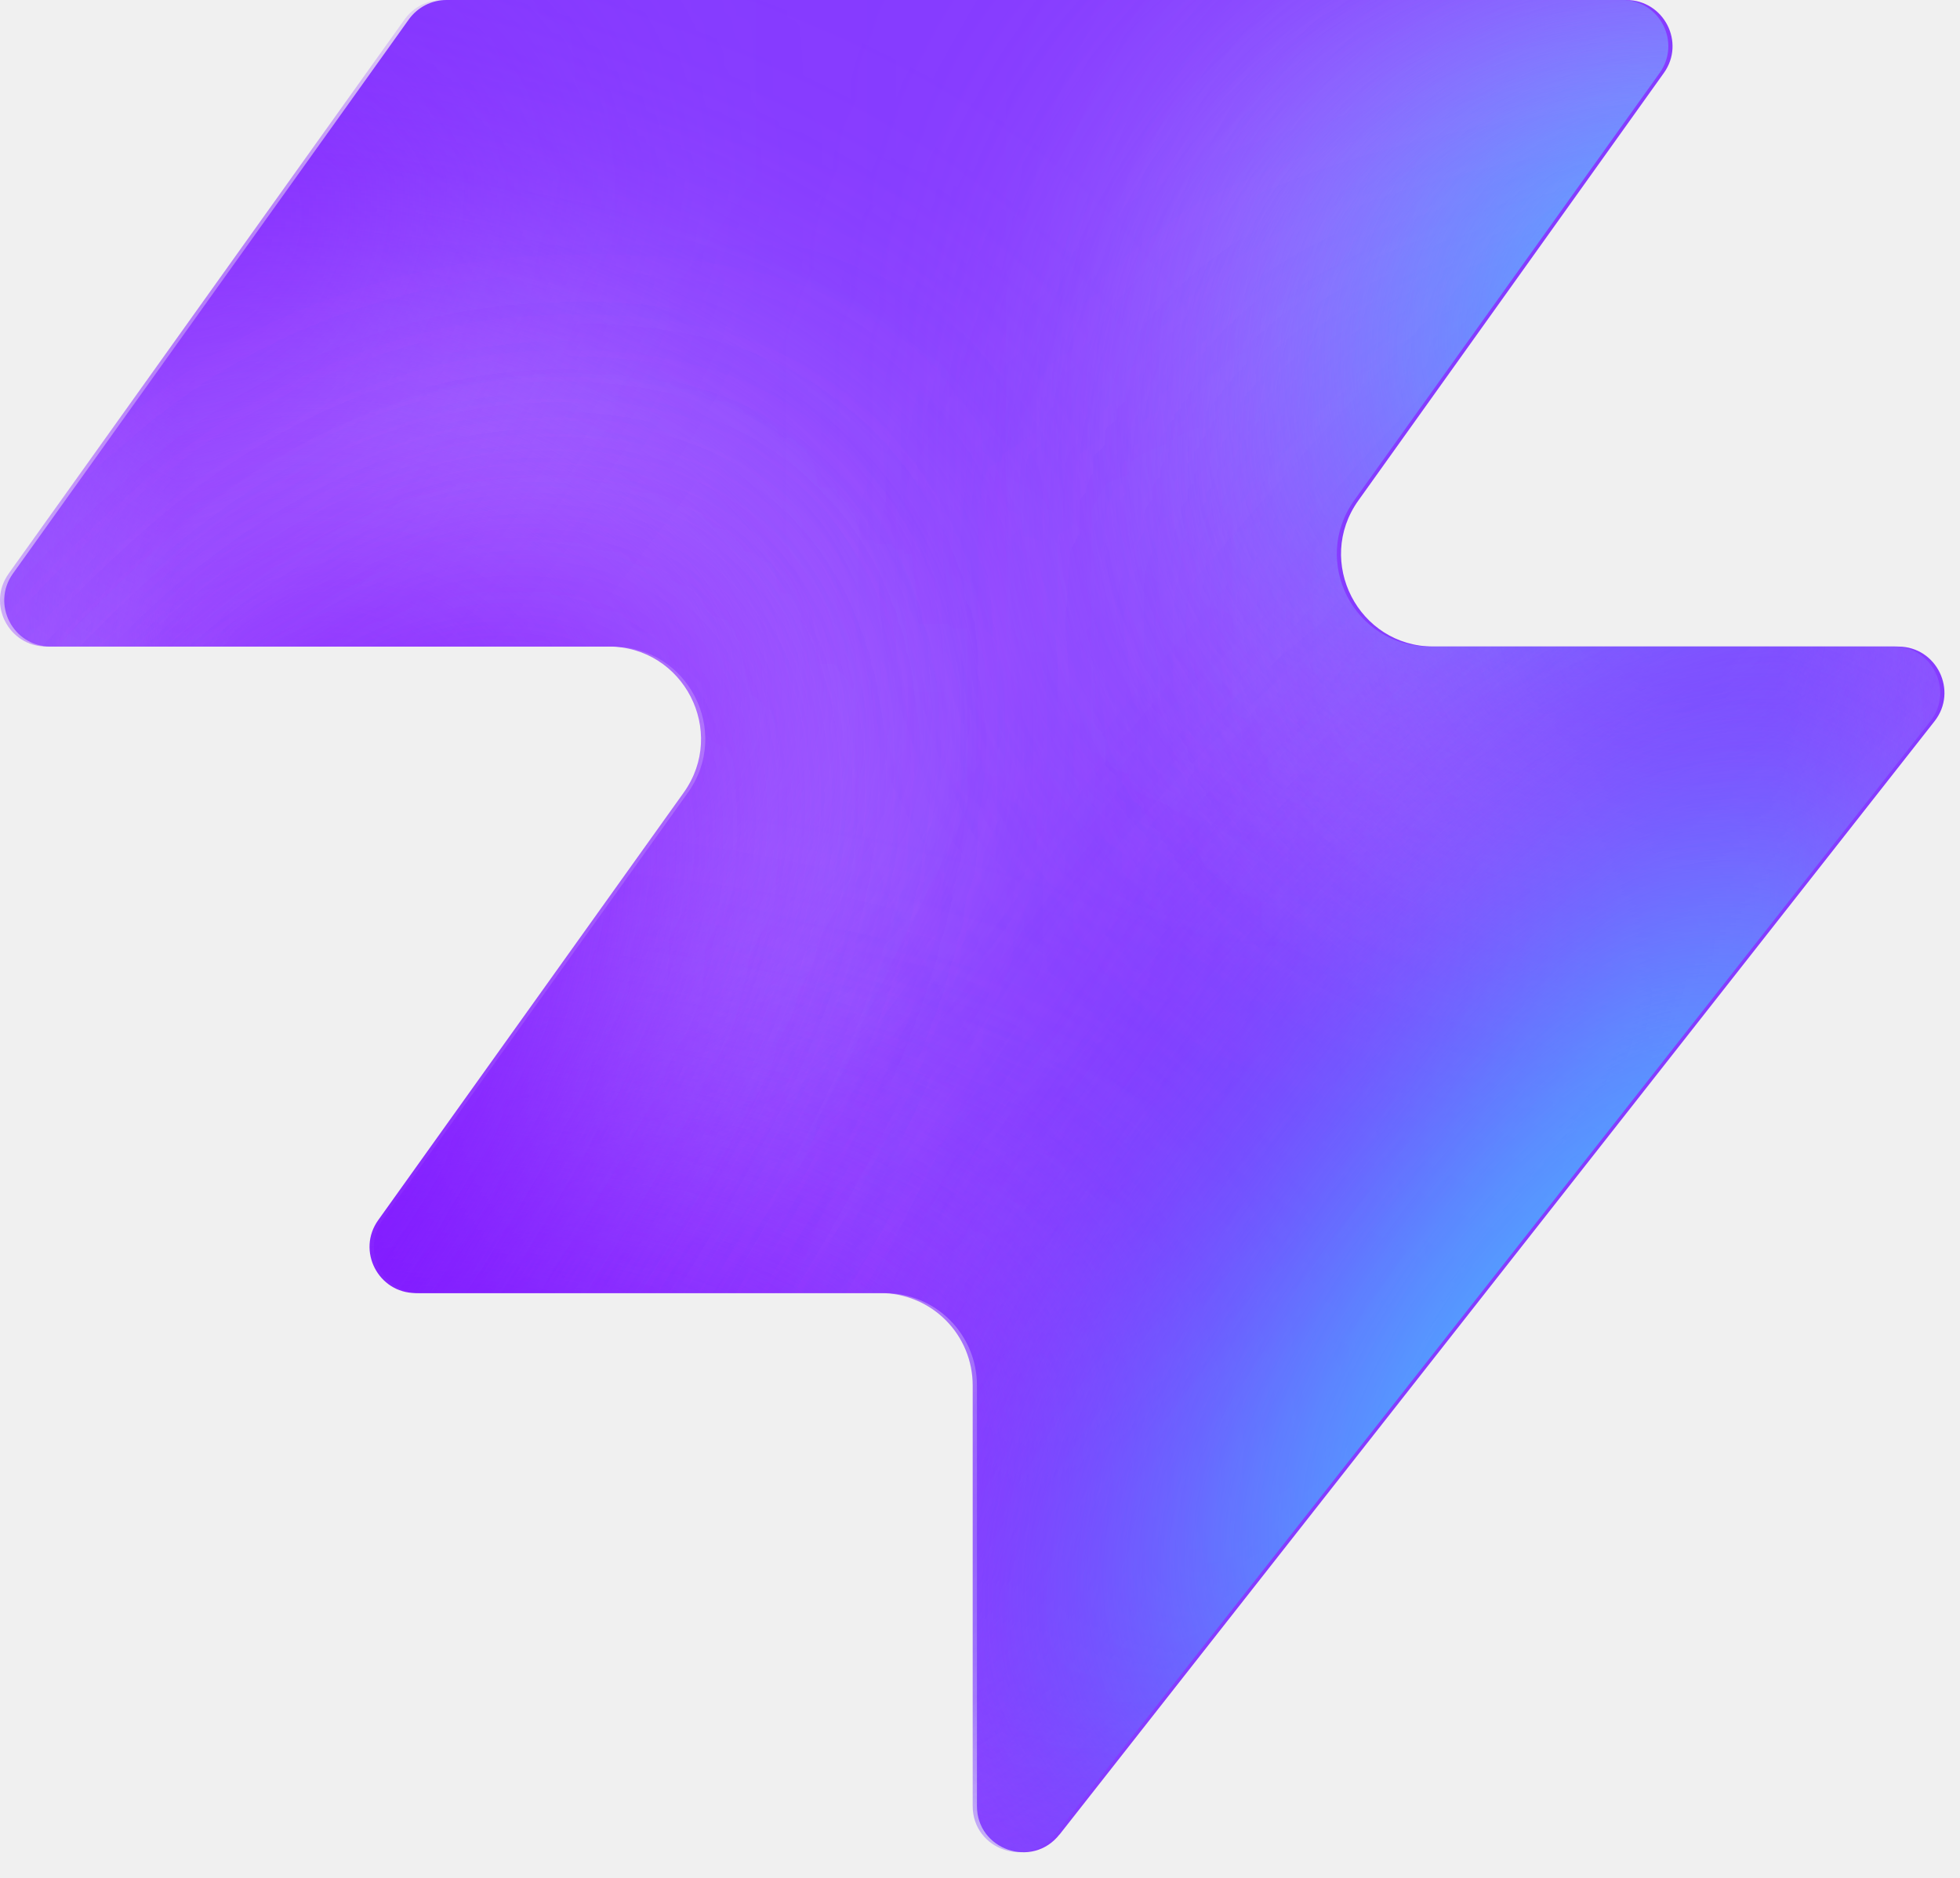
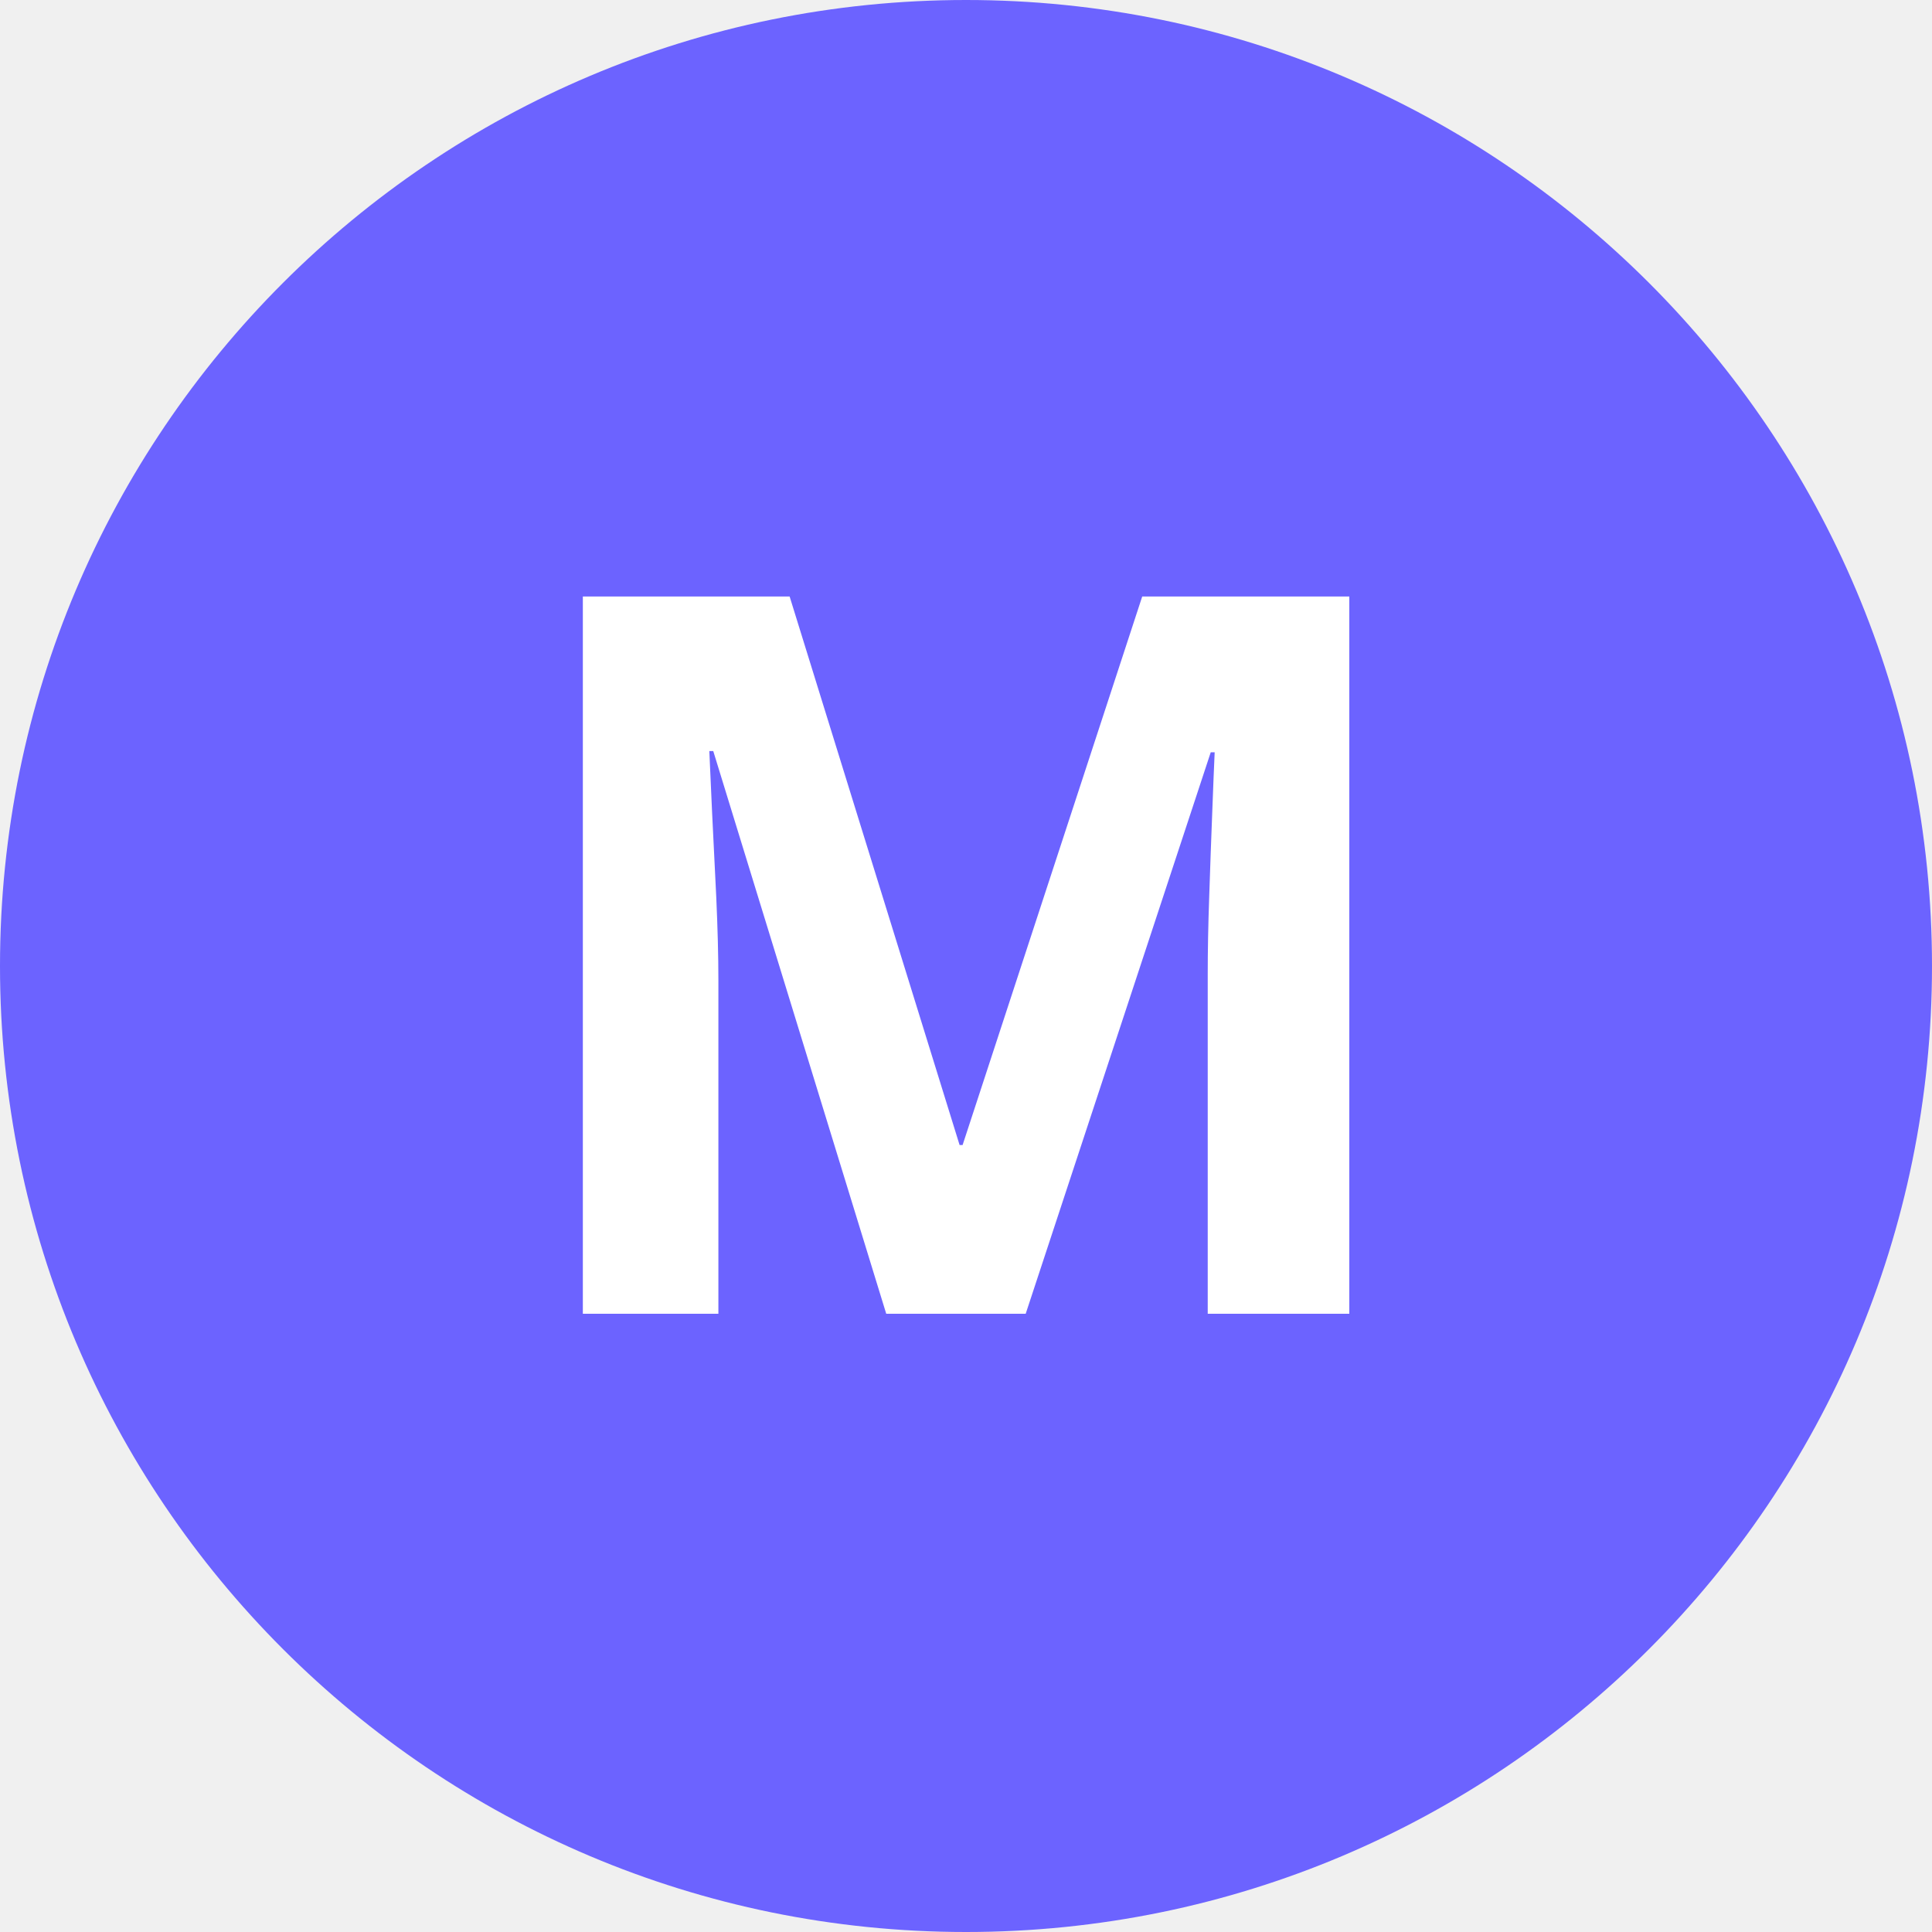
- <svg xmlns="http://www.w3.org/2000/svg" width="48" height="46" fill="none" viewBox="0 0 48 46">
-   <path fill="#863bff" d="M25.946 44.938c-.664.845-2.021.375-2.021-.698V33.937a2.26 2.26 0 0 0-2.262-2.262H10.287c-.92 0-1.456-1.04-.92-1.788l7.48-10.471c1.07-1.497 0-3.578-1.842-3.578H1.237c-.92 0-1.456-1.04-.92-1.788L10.013.474c.214-.297.556-.474.92-.474h28.894c.92 0 1.456 1.04.92 1.788l-7.48 10.471c-1.07 1.498 0 3.579 1.842 3.579h11.377c.943 0 1.473 1.088.89 1.83L25.947 44.94z" style="fill:#863bff;fill:color(display-p3 .525 .23 1);fill-opacity:1" />
-   <mask id="a" width="48" height="46" x="0" y="0" maskUnits="userSpaceOnUse" style="mask-type:alpha">
-     <path fill="#000" d="M25.842 44.938c-.664.844-2.021.375-2.021-.698V33.937a2.26 2.26 0 0 0-2.262-2.262H10.183c-.92 0-1.456-1.04-.92-1.788l7.48-10.471c1.07-1.498 0-3.579-1.842-3.579H1.133c-.92 0-1.456-1.04-.92-1.787L9.91.473c.214-.297.556-.474.92-.474h28.894c.92 0 1.456 1.04.92 1.788l-7.48 10.471c-1.07 1.498 0 3.578 1.842 3.578h11.377c.943 0 1.473 1.088.89 1.832L25.843 44.94z" style="fill:#000;fill-opacity:1" />
-   </mask>
-   <g mask="url(#a)">
-     <g filter="url(#b)">
-       <ellipse cx="5.508" cy="14.704" fill="#ede6ff" rx="5.508" ry="14.704" style="fill:#ede6ff;fill:color(display-p3 .927 .903 1);fill-opacity:1" transform="matrix(.00324 1 1 -.00324 -4.47 31.516)" />
-     </g>
-     <g filter="url(#c)">
-       <ellipse cx="10.399" cy="29.851" fill="#ede6ff" rx="10.399" ry="29.851" style="fill:#ede6ff;fill:color(display-p3 .927 .903 1);fill-opacity:1" transform="matrix(.00324 1 1 -.00324 -39.328 7.883)" />
-     </g>
-     <g filter="url(#d)">
-       <ellipse cx="5.508" cy="30.487" fill="#7e14ff" rx="5.508" ry="30.487" style="fill:#7e14ff;fill:color(display-p3 .492 .077 1);fill-opacity:1" transform="rotate(89.814 -25.913 -14.639)scale(1 -1)" />
-     </g>
-     <g filter="url(#e)">
-       <ellipse cx="5.508" cy="30.599" fill="#7e14ff" rx="5.508" ry="30.599" style="fill:#7e14ff;fill:color(display-p3 .492 .077 1);fill-opacity:1" transform="rotate(89.814 -32.644 -3.334)scale(1 -1)" />
-     </g>
-     <g filter="url(#f)">
-       <ellipse cx="5.508" cy="30.599" fill="#7e14ff" rx="5.508" ry="30.599" style="fill:#7e14ff;fill:color(display-p3 .492 .077 1);fill-opacity:1" transform="matrix(.00324 1 1 -.00324 -34.34 30.47)" />
-     </g>
-     <g filter="url(#g)">
-       <ellipse cx="14.072" cy="22.078" fill="#ede6ff" rx="14.072" ry="22.078" style="fill:#ede6ff;fill:color(display-p3 .927 .903 1);fill-opacity:1" transform="rotate(93.35 24.506 48.493)scale(-1 1)" />
-     </g>
-     <g filter="url(#h)">
-       <ellipse cx="3.47" cy="21.501" fill="#7e14ff" rx="3.47" ry="21.501" style="fill:#7e14ff;fill:color(display-p3 .492 .077 1);fill-opacity:1" transform="rotate(89.009 28.708 47.59)scale(-1 1)" />
-     </g>
-     <g filter="url(#i)">
-       <ellipse cx="3.47" cy="21.501" fill="#7e14ff" rx="3.47" ry="21.501" style="fill:#7e14ff;fill:color(display-p3 .492 .077 1);fill-opacity:1" transform="rotate(89.009 28.708 47.59)scale(-1 1)" />
-     </g>
-     <g filter="url(#j)">
-       <ellipse cx=".387" cy="8.972" fill="#7e14ff" rx="4.407" ry="29.108" style="fill:#7e14ff;fill:color(display-p3 .492 .077 1);fill-opacity:1" transform="rotate(39.51 .387 8.972)" />
-     </g>
-     <g filter="url(#k)">
-       <ellipse cx="47.523" cy="-6.092" fill="#7e14ff" rx="4.407" ry="29.108" style="fill:#7e14ff;fill:color(display-p3 .492 .077 1);fill-opacity:1" transform="rotate(37.892 47.523 -6.092)" />
-     </g>
-     <g filter="url(#l)">
-       <ellipse cx="41.412" cy="6.333" fill="#47bfff" rx="5.971" ry="9.665" style="fill:#47bfff;fill:color(display-p3 .28 .748 1);fill-opacity:1" transform="rotate(37.892 41.412 6.333)" />
-     </g>
-     <g filter="url(#m)">
-       <ellipse cx="-1.879" cy="38.332" fill="#7e14ff" rx="4.407" ry="29.108" style="fill:#7e14ff;fill:color(display-p3 .492 .077 1);fill-opacity:1" transform="rotate(37.892 -1.88 38.332)" />
-     </g>
-     <g filter="url(#n)">
-       <ellipse cx="-1.879" cy="38.332" fill="#7e14ff" rx="4.407" ry="29.108" style="fill:#7e14ff;fill:color(display-p3 .492 .077 1);fill-opacity:1" transform="rotate(37.892 -1.88 38.332)" />
-     </g>
-     <g filter="url(#o)">
-       <ellipse cx="35.651" cy="29.907" fill="#7e14ff" rx="4.407" ry="29.108" style="fill:#7e14ff;fill:color(display-p3 .492 .077 1);fill-opacity:1" transform="rotate(37.892 35.651 29.907)" />
-     </g>
-     <g filter="url(#p)">
-       <ellipse cx="38.418" cy="32.4" fill="#47bfff" rx="5.971" ry="15.297" style="fill:#47bfff;fill:color(display-p3 .28 .748 1);fill-opacity:1" transform="rotate(37.892 38.418 32.4)" />
-     </g>
-   </g>
-   <defs>
-     <filter id="b" width="60.045" height="41.654" x="-19.77" y="16.149" color-interpolation-filters="sRGB" filterUnits="userSpaceOnUse">
-       <feFlood flood-opacity="0" result="BackgroundImageFix" />
-       <feBlend in="SourceGraphic" in2="BackgroundImageFix" result="shape" />
-       <feGaussianBlur result="effect1_foregroundBlur_2002_17158" stdDeviation="7.659" />
-     </filter>
-     <filter id="c" width="90.34" height="51.437" x="-54.613" y="-7.533" color-interpolation-filters="sRGB" filterUnits="userSpaceOnUse">
-       <feFlood flood-opacity="0" result="BackgroundImageFix" />
-       <feBlend in="SourceGraphic" in2="BackgroundImageFix" result="shape" />
-       <feGaussianBlur result="effect1_foregroundBlur_2002_17158" stdDeviation="7.659" />
-     </filter>
-     <filter id="d" width="79.355" height="29.4" x="-49.64" y="2.03" color-interpolation-filters="sRGB" filterUnits="userSpaceOnUse">
-       <feFlood flood-opacity="0" result="BackgroundImageFix" />
-       <feBlend in="SourceGraphic" in2="BackgroundImageFix" result="shape" />
-       <feGaussianBlur result="effect1_foregroundBlur_2002_17158" stdDeviation="4.596" />
-     </filter>
-     <filter id="e" width="79.579" height="29.4" x="-45.045" y="20.029" color-interpolation-filters="sRGB" filterUnits="userSpaceOnUse">
-       <feFlood flood-opacity="0" result="BackgroundImageFix" />
-       <feBlend in="SourceGraphic" in2="BackgroundImageFix" result="shape" />
-       <feGaussianBlur result="effect1_foregroundBlur_2002_17158" stdDeviation="4.596" />
-     </filter>
-     <filter id="f" width="79.579" height="29.4" x="-43.513" y="21.178" color-interpolation-filters="sRGB" filterUnits="userSpaceOnUse">
-       <feFlood flood-opacity="0" result="BackgroundImageFix" />
-       <feBlend in="SourceGraphic" in2="BackgroundImageFix" result="shape" />
-       <feGaussianBlur result="effect1_foregroundBlur_2002_17158" stdDeviation="4.596" />
-     </filter>
-     <filter id="g" width="74.749" height="58.852" x="15.756" y="-17.901" color-interpolation-filters="sRGB" filterUnits="userSpaceOnUse">
-       <feFlood flood-opacity="0" result="BackgroundImageFix" />
-       <feBlend in="SourceGraphic" in2="BackgroundImageFix" result="shape" />
-       <feGaussianBlur result="effect1_foregroundBlur_2002_17158" stdDeviation="7.659" />
-     </filter>
-     <filter id="h" width="61.377" height="25.362" x="23.548" y="2.284" color-interpolation-filters="sRGB" filterUnits="userSpaceOnUse">
-       <feFlood flood-opacity="0" result="BackgroundImageFix" />
-       <feBlend in="SourceGraphic" in2="BackgroundImageFix" result="shape" />
-       <feGaussianBlur result="effect1_foregroundBlur_2002_17158" stdDeviation="4.596" />
-     </filter>
-     <filter id="i" width="61.377" height="25.362" x="23.548" y="2.284" color-interpolation-filters="sRGB" filterUnits="userSpaceOnUse">
-       <feFlood flood-opacity="0" result="BackgroundImageFix" />
-       <feBlend in="SourceGraphic" in2="BackgroundImageFix" result="shape" />
-       <feGaussianBlur result="effect1_foregroundBlur_2002_17158" stdDeviation="4.596" />
-     </filter>
-     <filter id="j" width="56.045" height="63.649" x="-27.636" y="-22.853" color-interpolation-filters="sRGB" filterUnits="userSpaceOnUse">
-       <feFlood flood-opacity="0" result="BackgroundImageFix" />
-       <feBlend in="SourceGraphic" in2="BackgroundImageFix" result="shape" />
-       <feGaussianBlur result="effect1_foregroundBlur_2002_17158" stdDeviation="4.596" />
-     </filter>
-     <filter id="k" width="54.814" height="64.646" x="20.116" y="-38.415" color-interpolation-filters="sRGB" filterUnits="userSpaceOnUse">
-       <feFlood flood-opacity="0" result="BackgroundImageFix" />
-       <feBlend in="SourceGraphic" in2="BackgroundImageFix" result="shape" />
-       <feGaussianBlur result="effect1_foregroundBlur_2002_17158" stdDeviation="4.596" />
-     </filter>
-     <filter id="l" width="33.541" height="35.313" x="24.641" y="-11.323" color-interpolation-filters="sRGB" filterUnits="userSpaceOnUse">
-       <feFlood flood-opacity="0" result="BackgroundImageFix" />
-       <feBlend in="SourceGraphic" in2="BackgroundImageFix" result="shape" />
-       <feGaussianBlur result="effect1_foregroundBlur_2002_17158" stdDeviation="4.596" />
-     </filter>
-     <filter id="m" width="54.814" height="64.646" x="-29.286" y="6.009" color-interpolation-filters="sRGB" filterUnits="userSpaceOnUse">
-       <feFlood flood-opacity="0" result="BackgroundImageFix" />
-       <feBlend in="SourceGraphic" in2="BackgroundImageFix" result="shape" />
-       <feGaussianBlur result="effect1_foregroundBlur_2002_17158" stdDeviation="4.596" />
-     </filter>
-     <filter id="n" width="54.814" height="64.646" x="-29.286" y="6.009" color-interpolation-filters="sRGB" filterUnits="userSpaceOnUse">
-       <feFlood flood-opacity="0" result="BackgroundImageFix" />
-       <feBlend in="SourceGraphic" in2="BackgroundImageFix" result="shape" />
-       <feGaussianBlur result="effect1_foregroundBlur_2002_17158" stdDeviation="4.596" />
-     </filter>
-     <filter id="o" width="54.814" height="64.646" x="8.244" y="-2.416" color-interpolation-filters="sRGB" filterUnits="userSpaceOnUse">
-       <feFlood flood-opacity="0" result="BackgroundImageFix" />
-       <feBlend in="SourceGraphic" in2="BackgroundImageFix" result="shape" />
-       <feGaussianBlur result="effect1_foregroundBlur_2002_17158" stdDeviation="4.596" />
-     </filter>
-     <filter id="p" width="39.409" height="43.623" x="18.713" y="10.588" color-interpolation-filters="sRGB" filterUnits="userSpaceOnUse">
-       <feFlood flood-opacity="0" result="BackgroundImageFix" />
-       <feBlend in="SourceGraphic" in2="BackgroundImageFix" result="shape" />
-       <feGaussianBlur result="effect1_foregroundBlur_2002_17158" stdDeviation="4.596" />
-     </filter>
-   </defs>
+ <svg xmlns="http://www.w3.org/2000/svg" viewBox="0 0 100 100">
+   <circle cx="50" cy="50" r="50" fill="#6C63FF" />
+   <text x="50" y="68" font-size="52" font-family="Arial Black, sans-serif" font-weight="900" fill="white" text-anchor="middle">M</text>
</svg>
